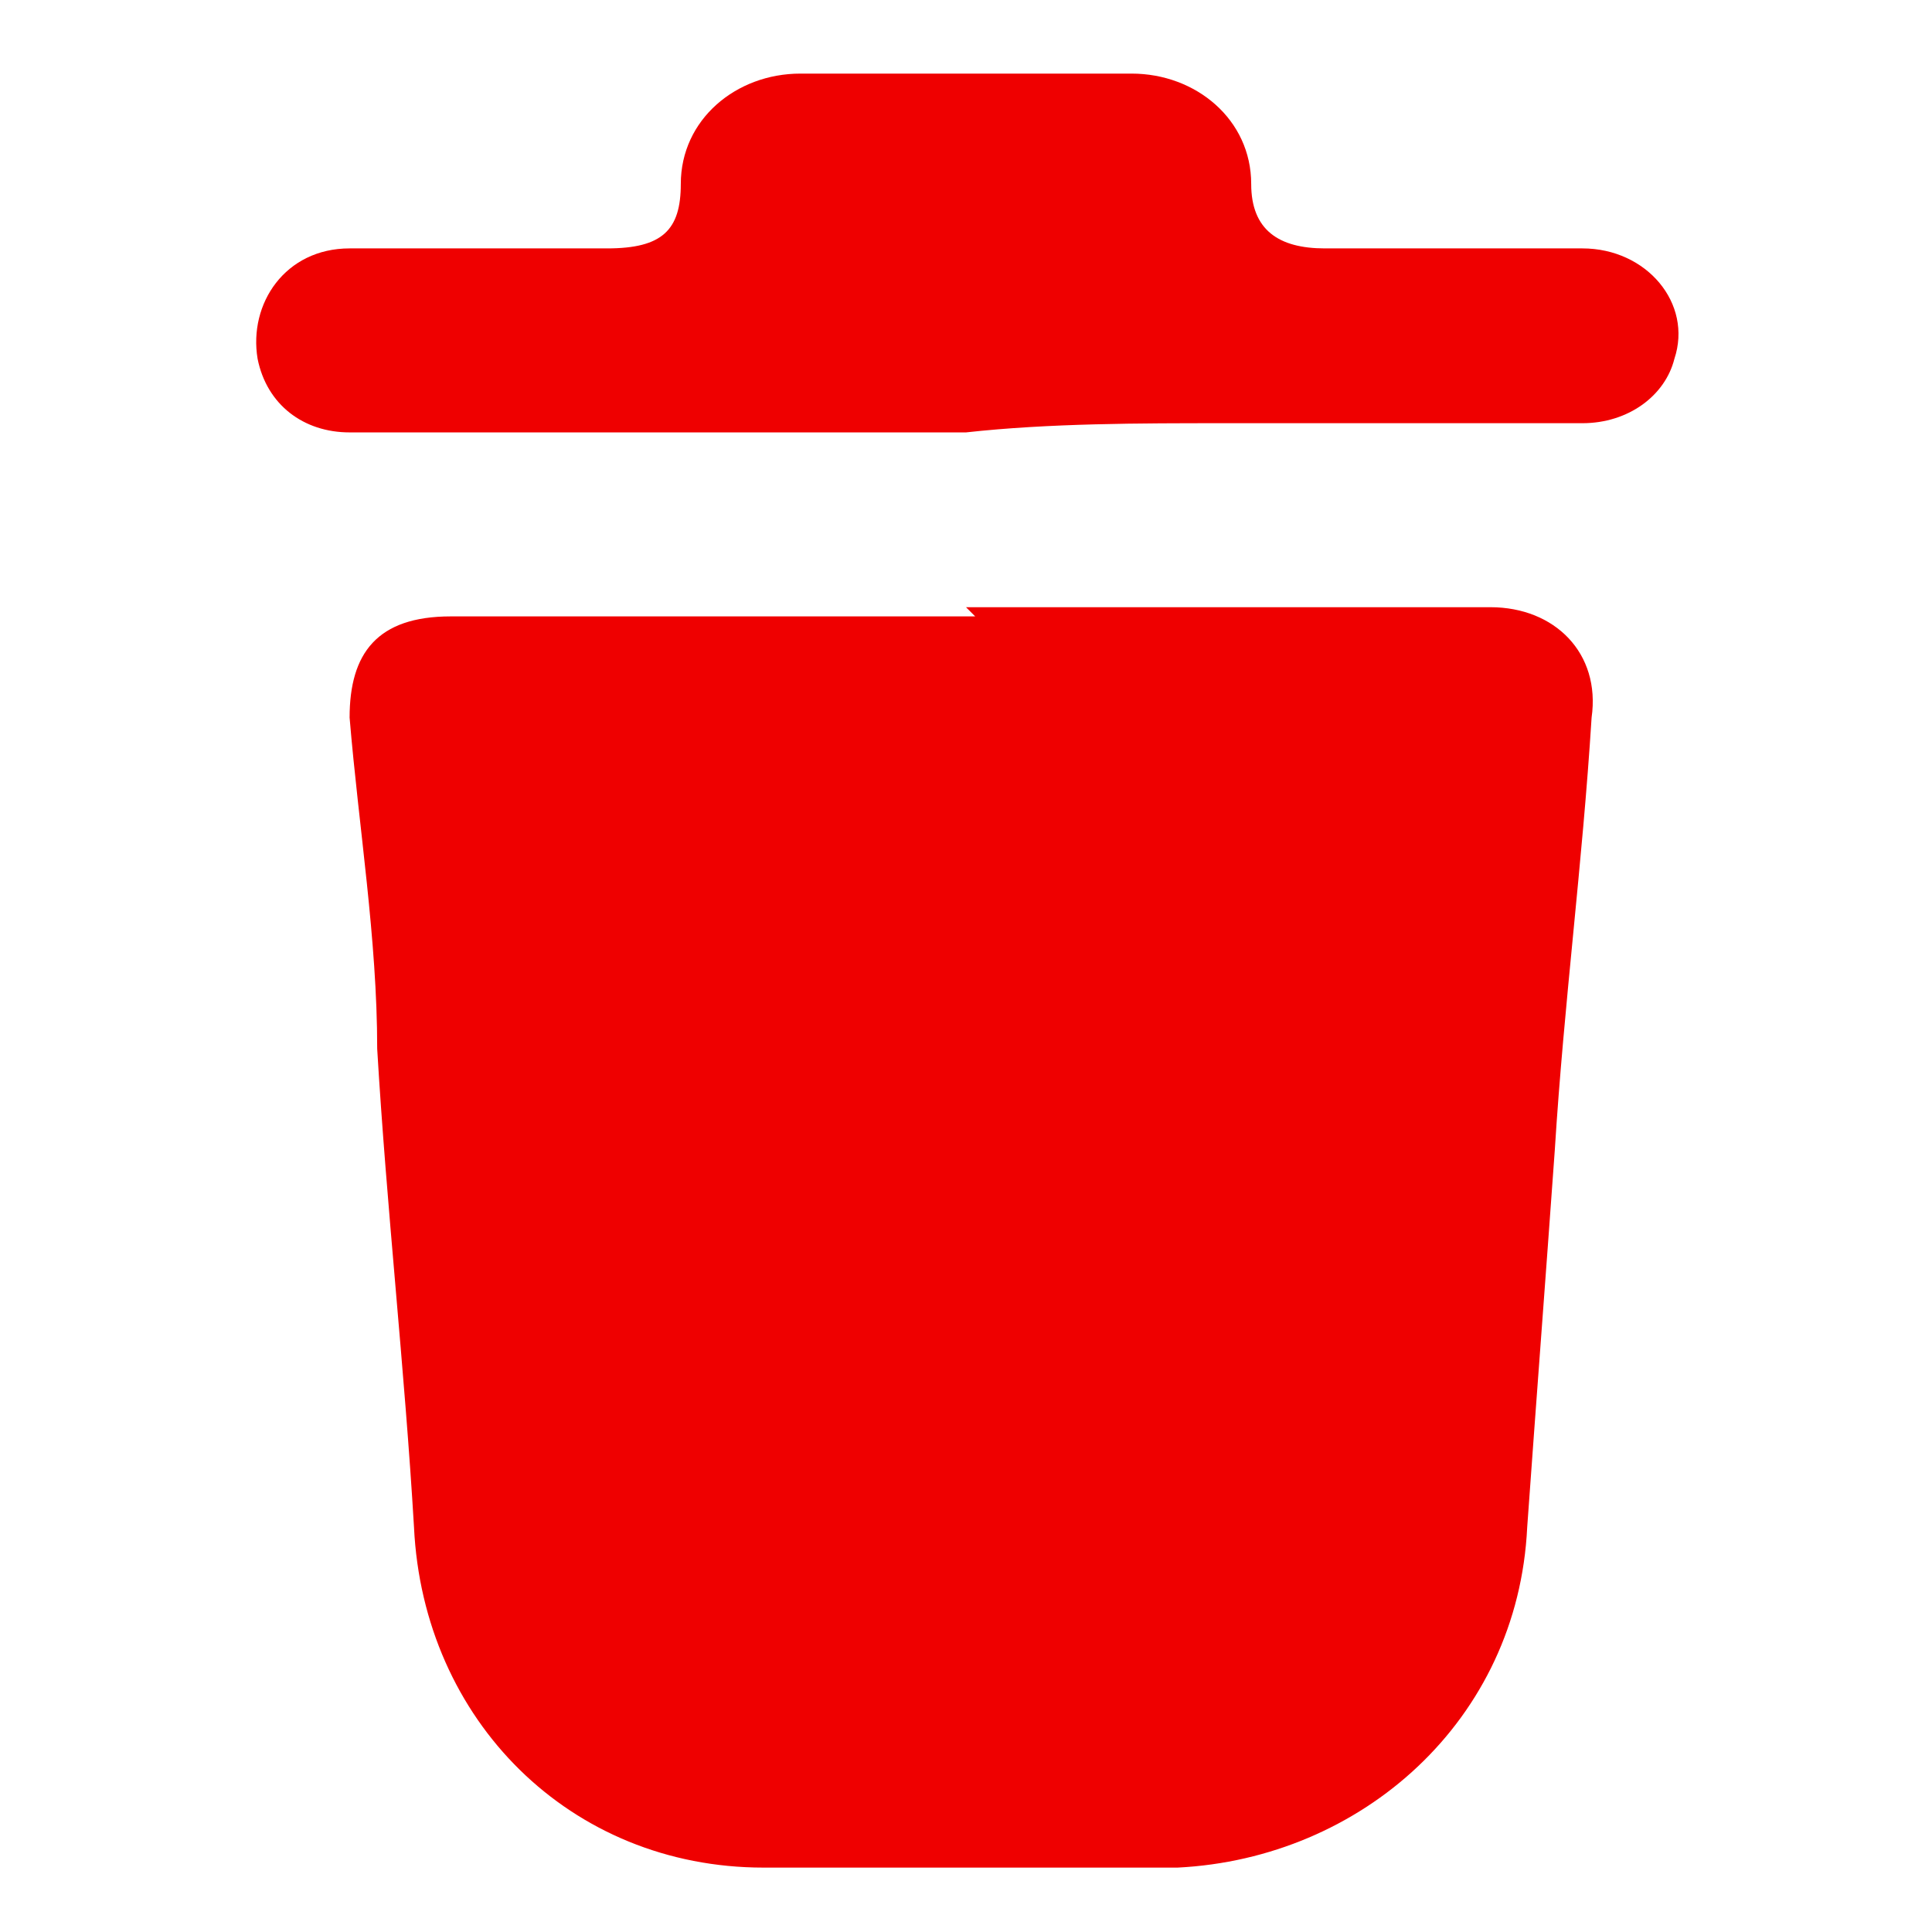
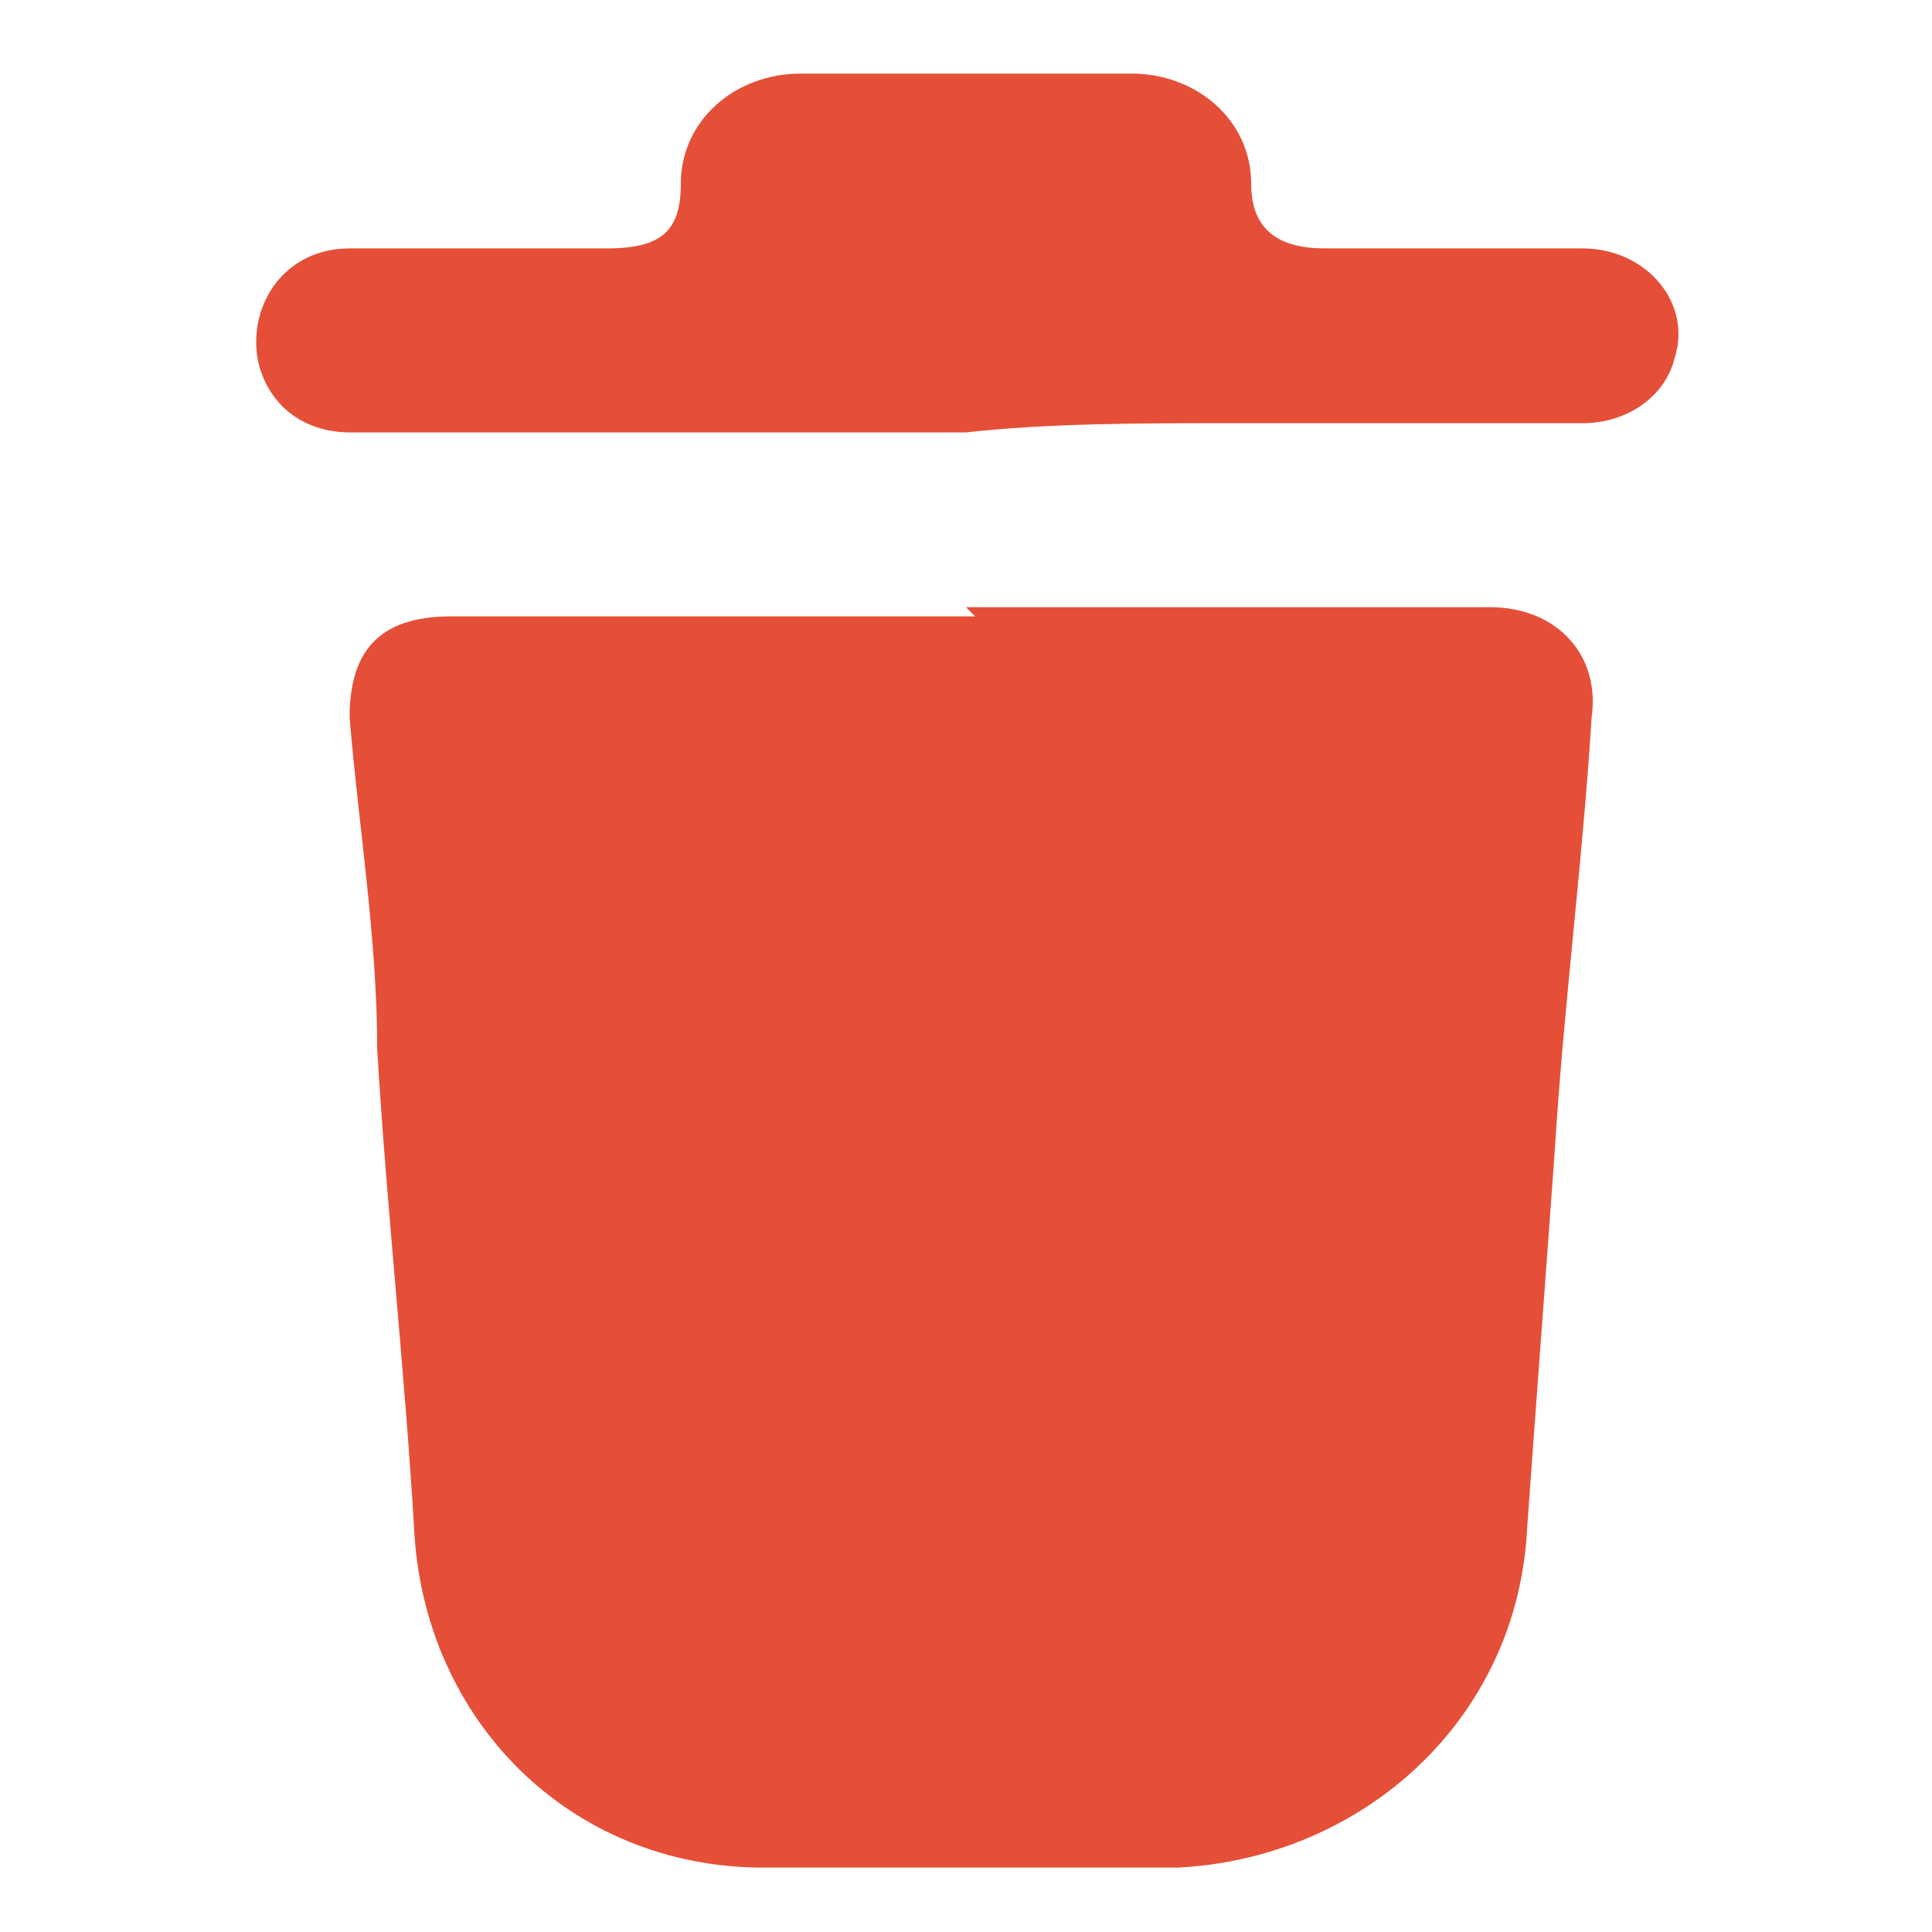
<svg xmlns="http://www.w3.org/2000/svg" version="1.1" id="Layer_1" x="0px" y="0px" viewBox="0 0 21 21" style="enable-background:new 0 0 21 21;" xml:space="preserve">
  <style type="text/css">
- 	.st0{fill:#EF0000;}
+ 	.st0{fill:#E54F38;}
</style>
  <g>
    <g id="Layer_1_00000063605682942346050250000006149229635908414130_">
      <g>
        <path class="st0" d="M10.5,6.6c1.9,0,3.8,0,5.7,0c0.7,0,1.2,0.5,1.1,1.2c-0.1,1.6-0.3,3.1-0.4,4.7c-0.1,1.4-0.2,2.7-0.3,4.1     c-0.1,2.1-1.8,3.6-3.8,3.7c-1.5,0-3,0-4.5,0c-2.1,0-3.7-1.6-3.8-3.7c-0.1-1.7-0.3-3.5-0.4-5.2c0-1.2-0.2-2.4-0.3-3.6     c0-0.7,0.3-1.1,1.1-1.1c1.9,0,3.8,0,5.7,0L10.5,6.6z" />
        <path class="st0" d="M10.5,4.7c-2.2,0-4.5,0-6.7,0c-0.5,0-0.9-0.3-1-0.8c-0.1-0.6,0.3-1.2,1-1.2c0.9,0,1.8,0,2.8,0     c0.6,0,0.8-0.2,0.8-0.7c0-0.7,0.6-1.2,1.3-1.2c1.2,0,2.4,0,3.6,0c0.7,0,1.3,0.5,1.3,1.2c0,0.5,0.3,0.7,0.8,0.7c0.9,0,1.9,0,2.8,0     c0.7,0,1.2,0.6,1,1.2c-0.1,0.4-0.5,0.7-1,0.7c-1.3,0-2.6,0-3.9,0C12.4,4.6,11.4,4.6,10.5,4.7L10.5,4.7z" />
      </g>
    </g>
  </g>
</svg>
